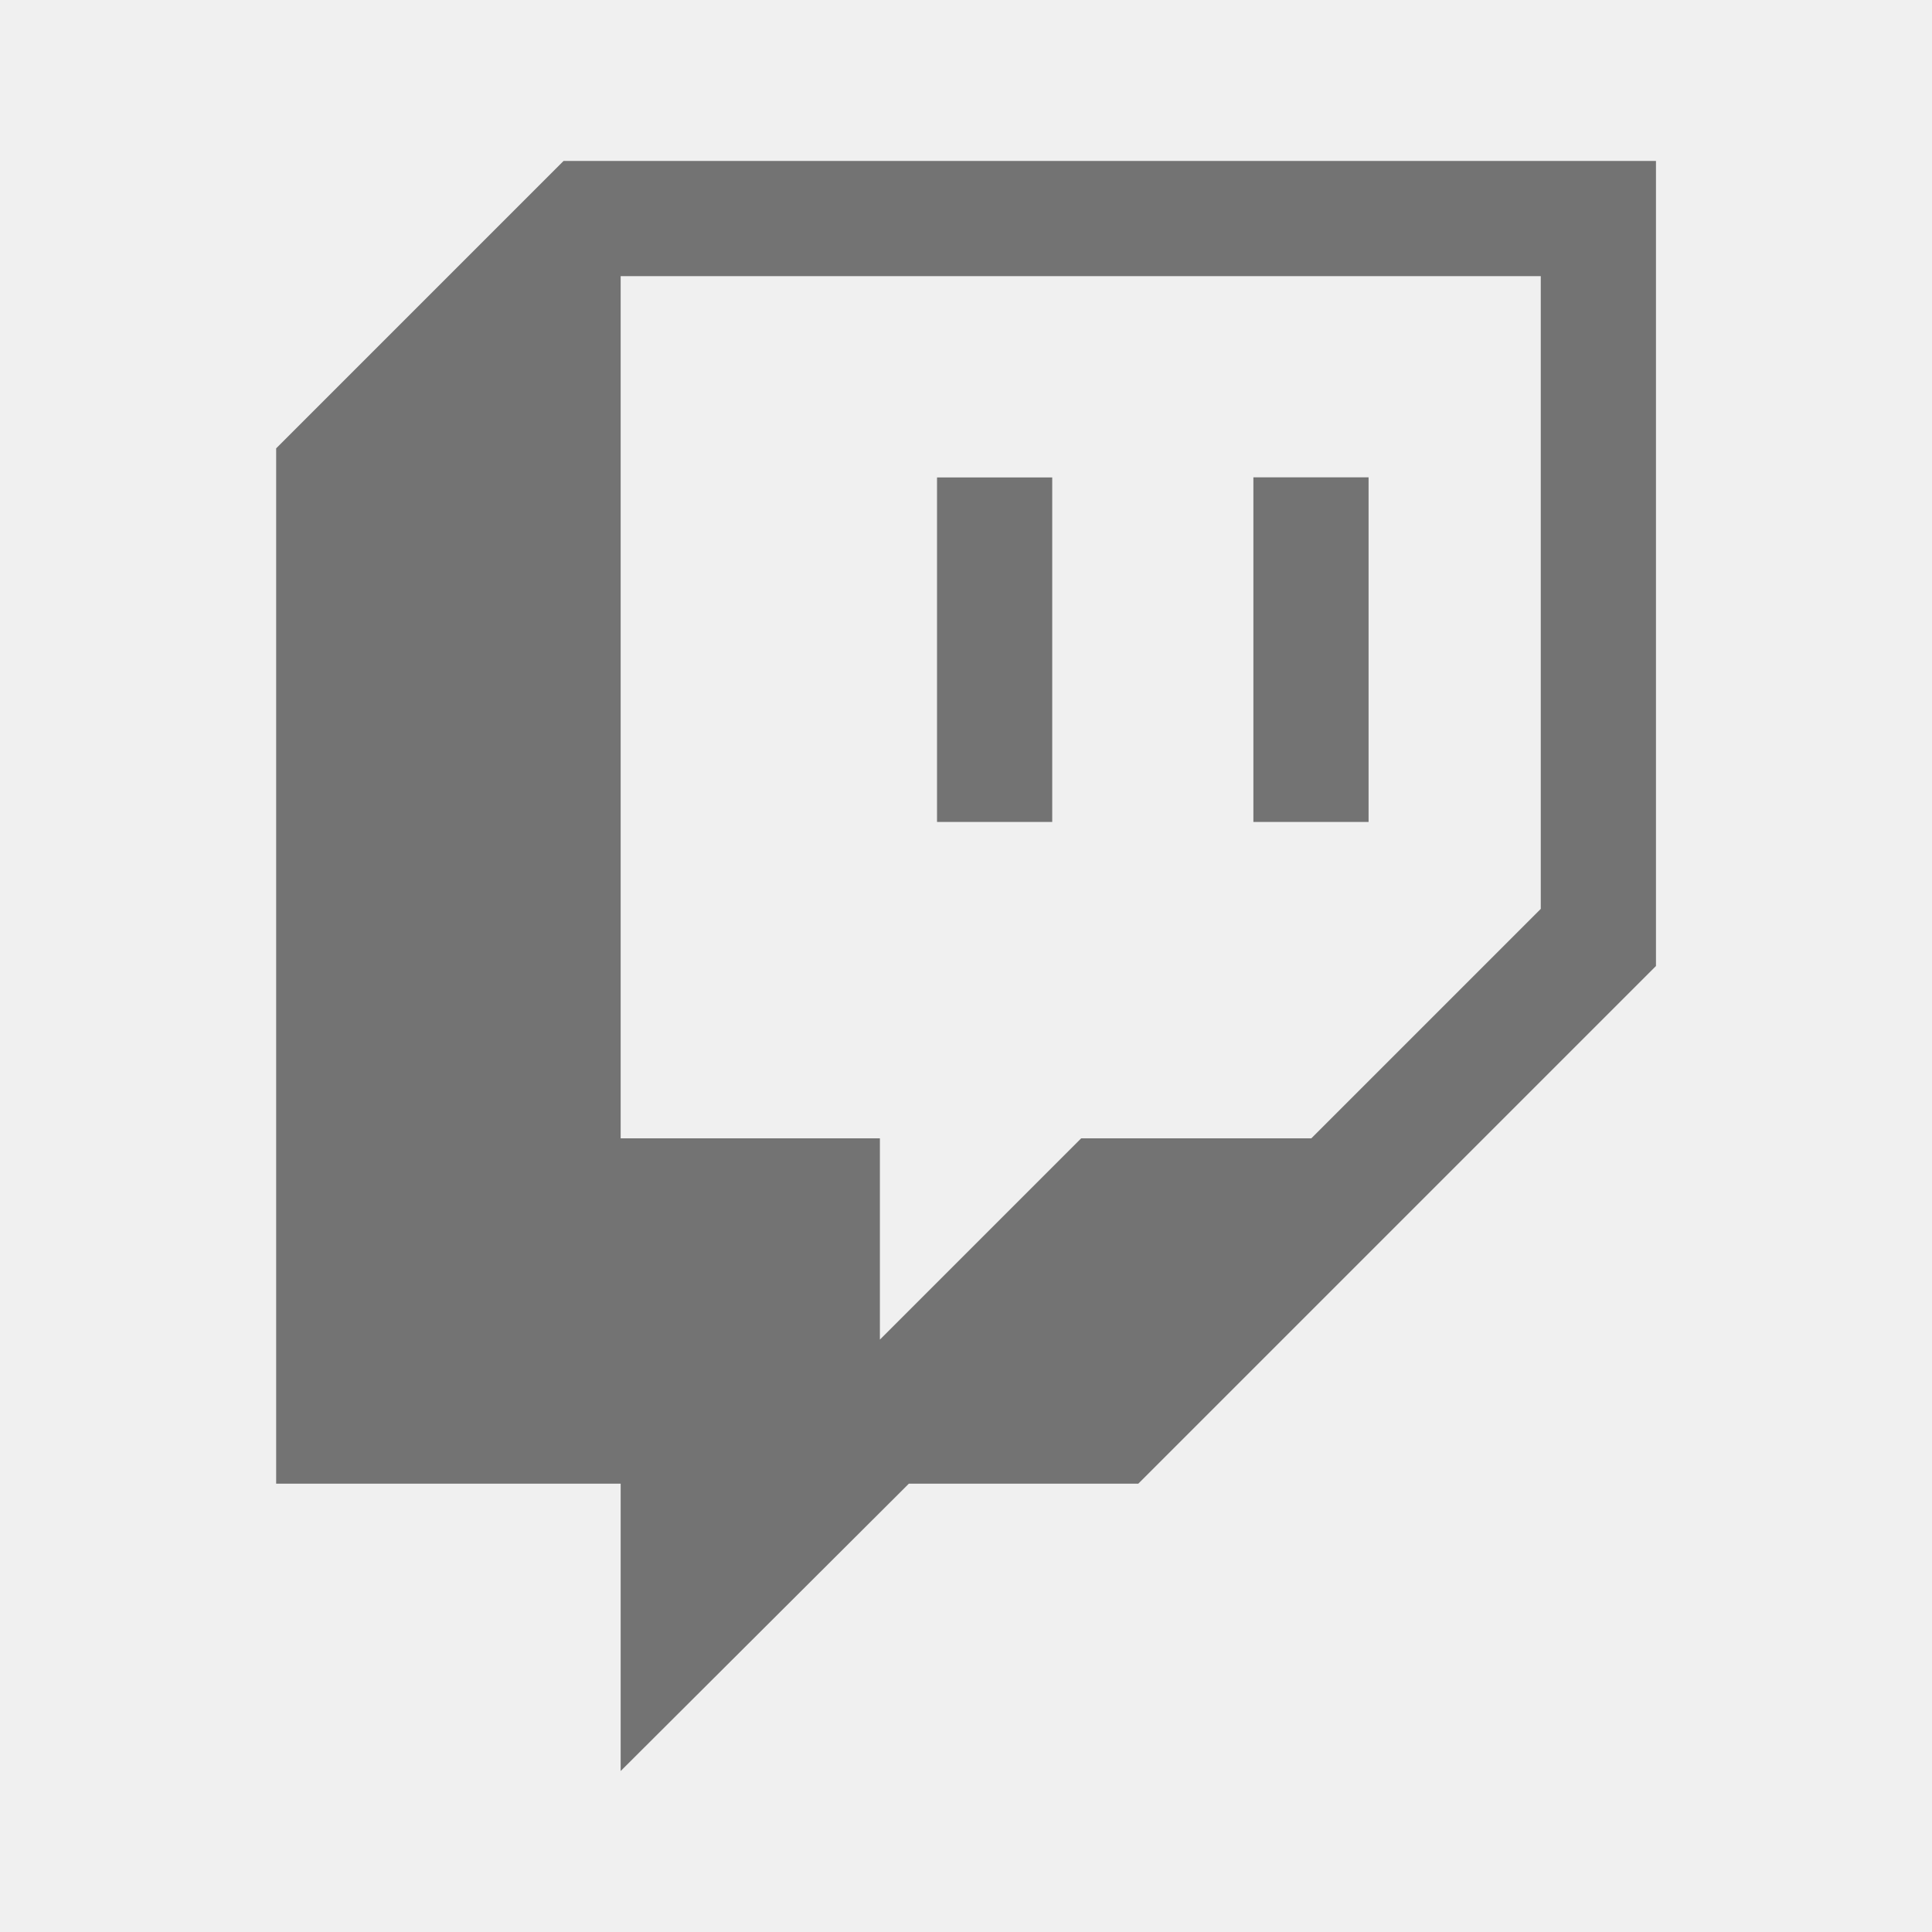
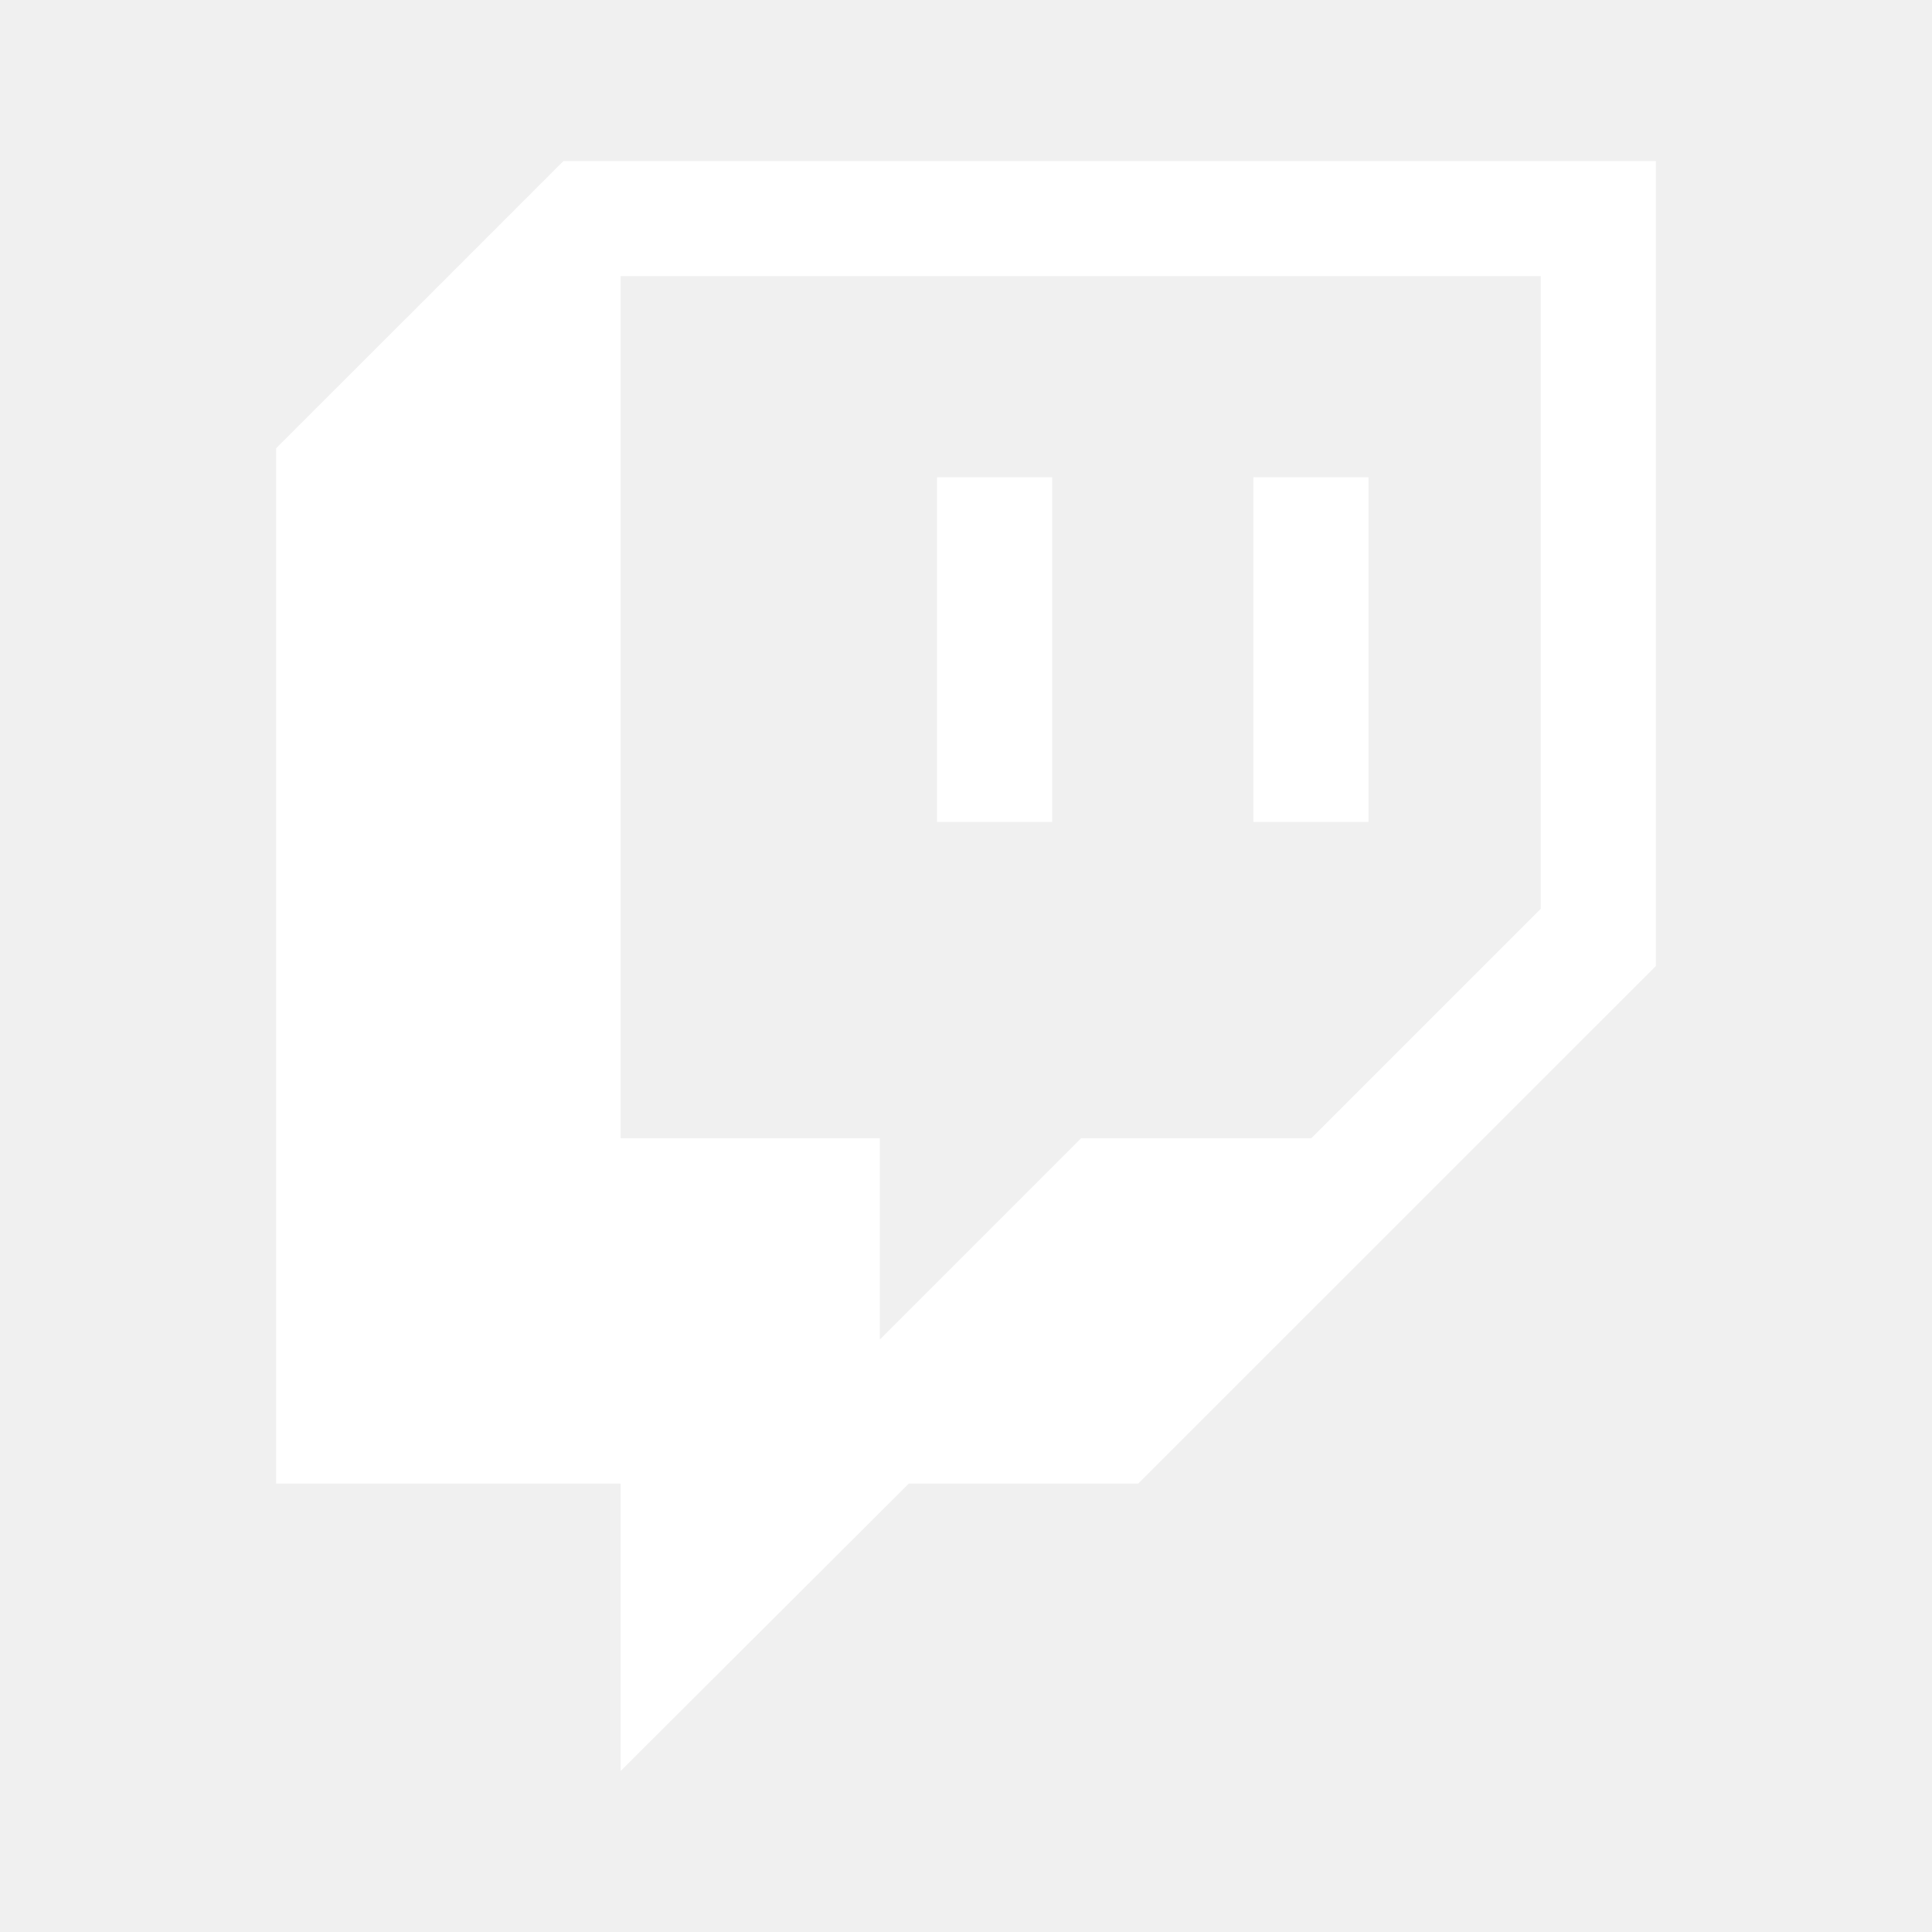
- <svg xmlns="http://www.w3.org/2000/svg" width="16" height="16" fill="none" viewBox="0 0 16 16">
-   <path fill="#737373" d="M7.76 3.954h.954v2.853H7.76m2.62-2.854h.954v2.854h-.954M4.667 1.333l-2.38 2.38v8.574H5.14v2.38l2.387-2.38h1.9L13.714 8V1.333m-.954 6.194-1.9 1.9H8.954l-1.667 1.667V9.427H5.14v-7.14h7.62v5.24Z" />
+ <svg xmlns="http://www.w3.org/2000/svg" width="20" height="20" viewBox="0 0 20 20" fill="none">
+   <g id="mdi:twitch">
+     <path id="Vector" d="M9.7 4.941H10.892V8.508H9.7M12.975 4.941H14.167V8.508H12.975M5.833 1.667L2.858 4.641V15.358H6.425V18.333L9.408 15.358H11.783L17.142 10V1.667M15.95 9.408L13.575 11.783H11.192L9.108 13.867V11.783H6.425V2.858H15.95V9.408Z" fill="white" />
+   </g>
</svg>
